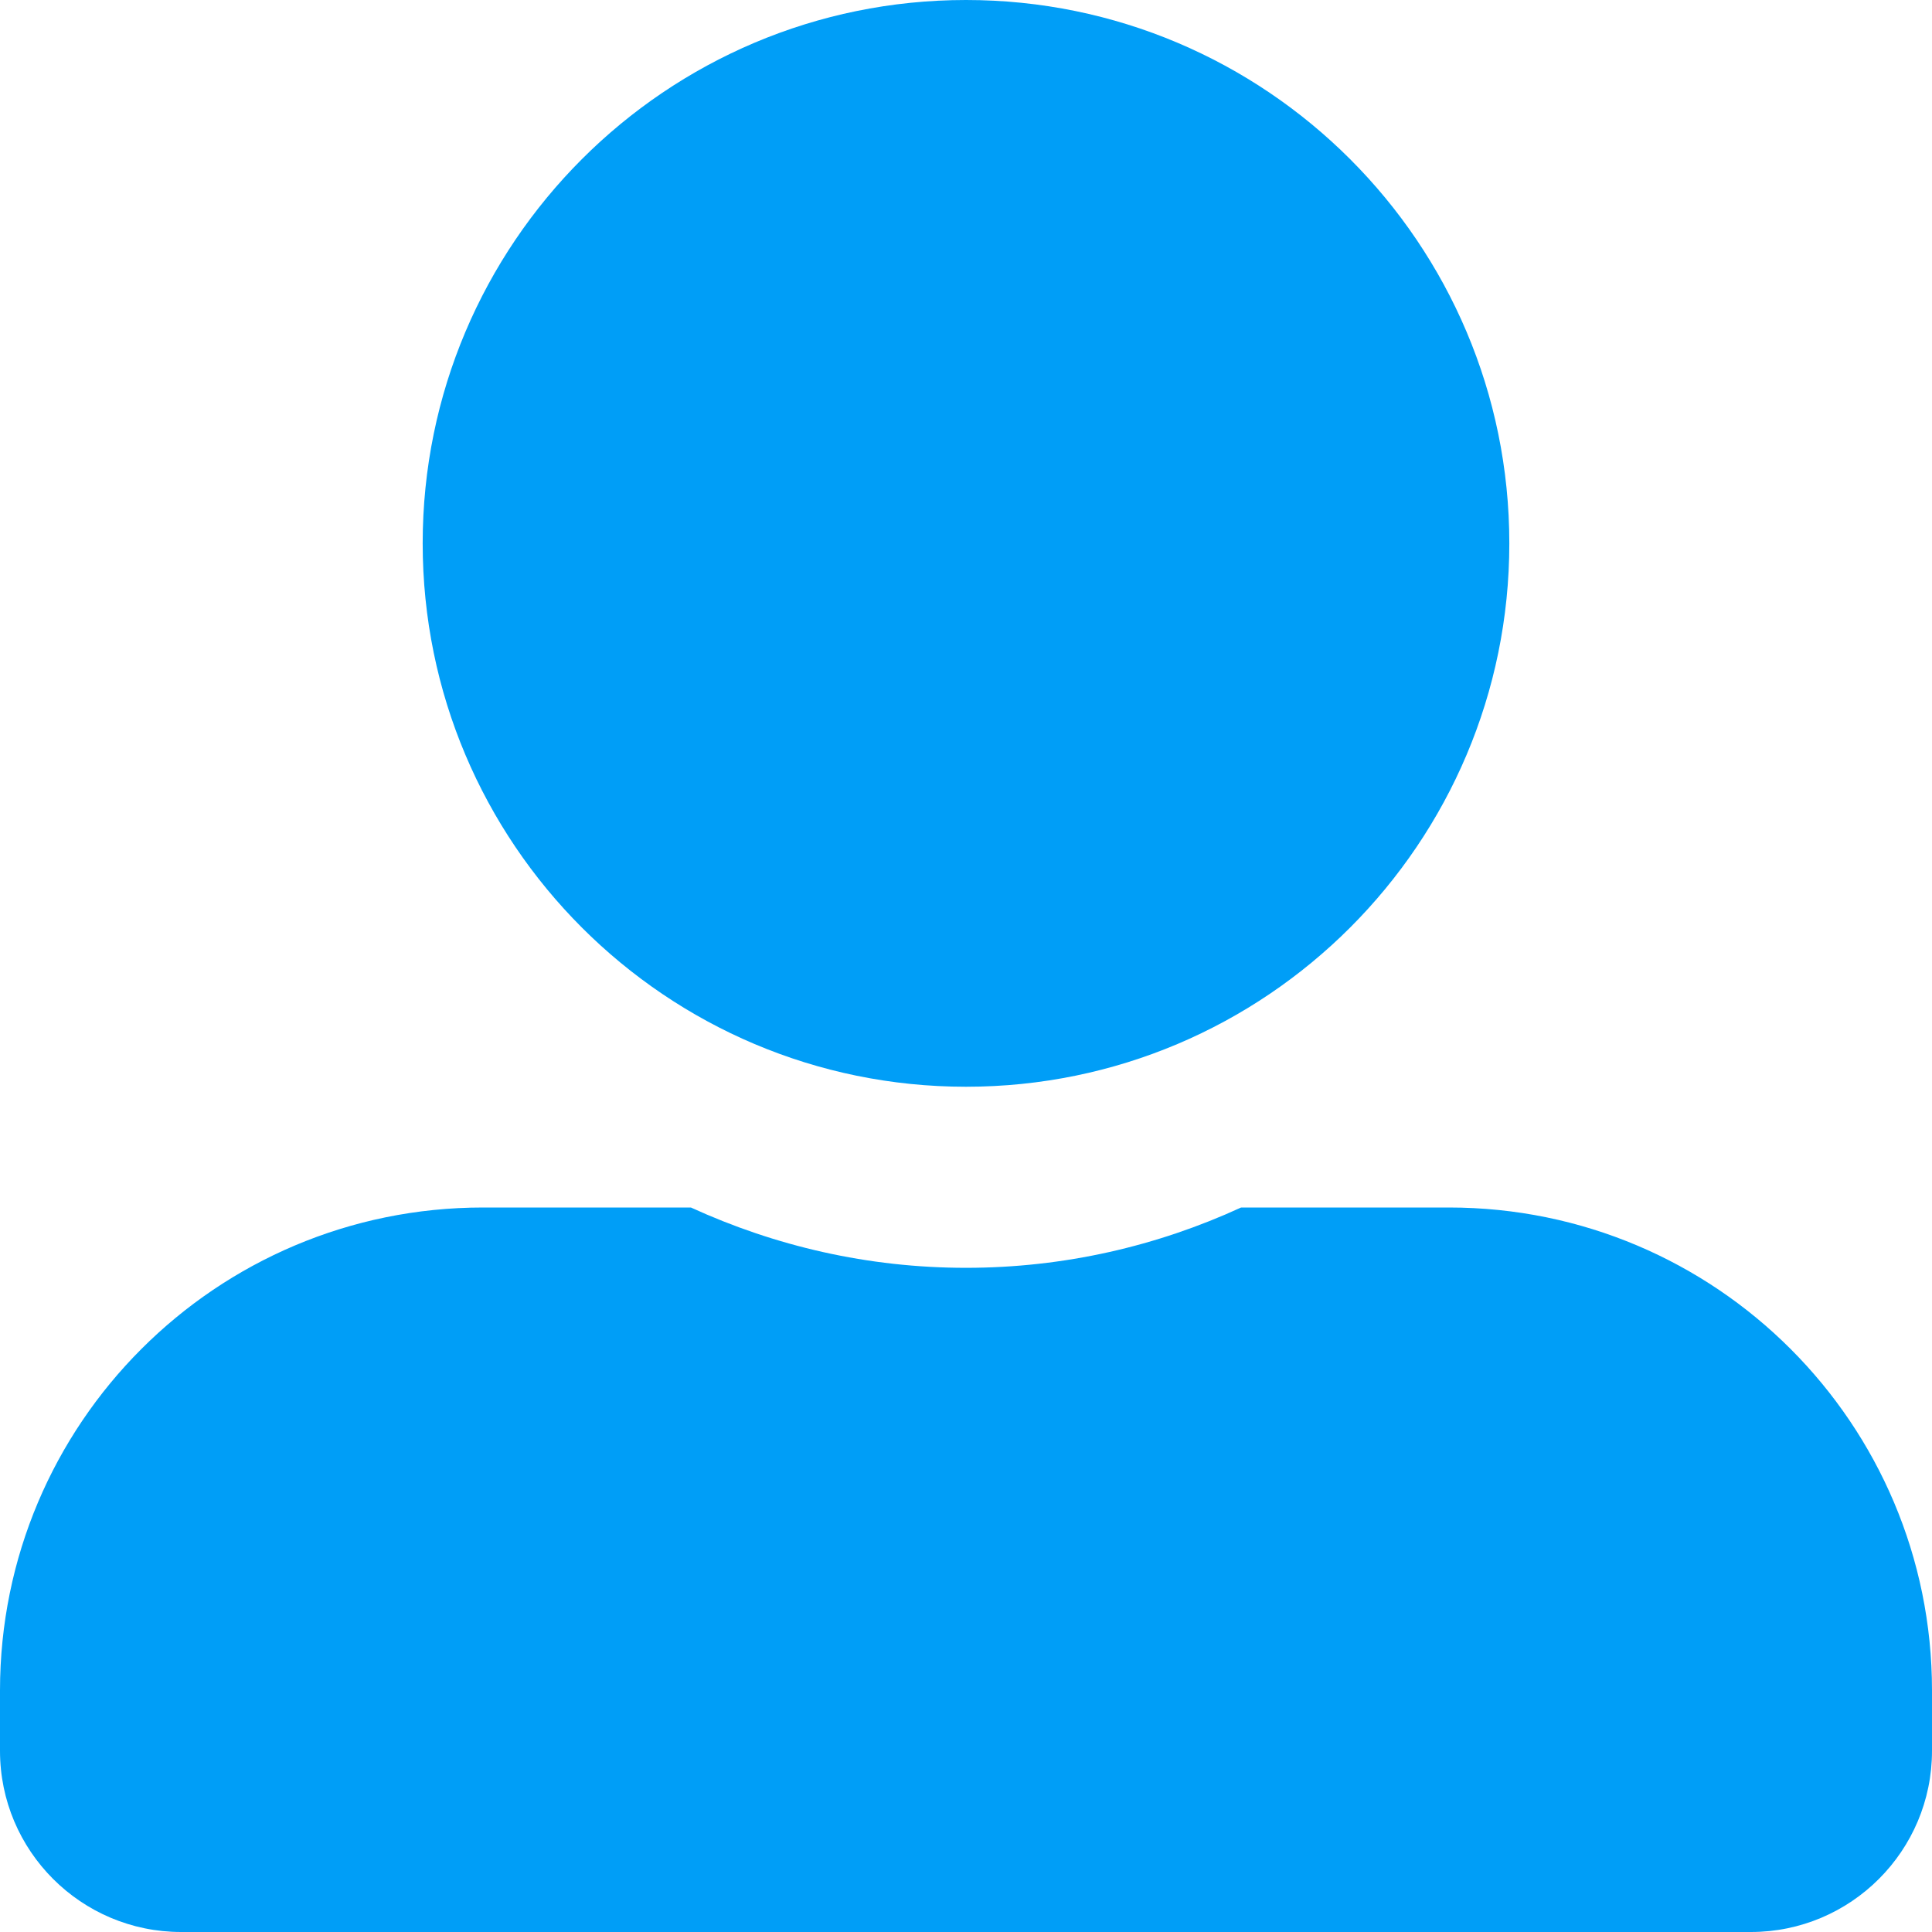
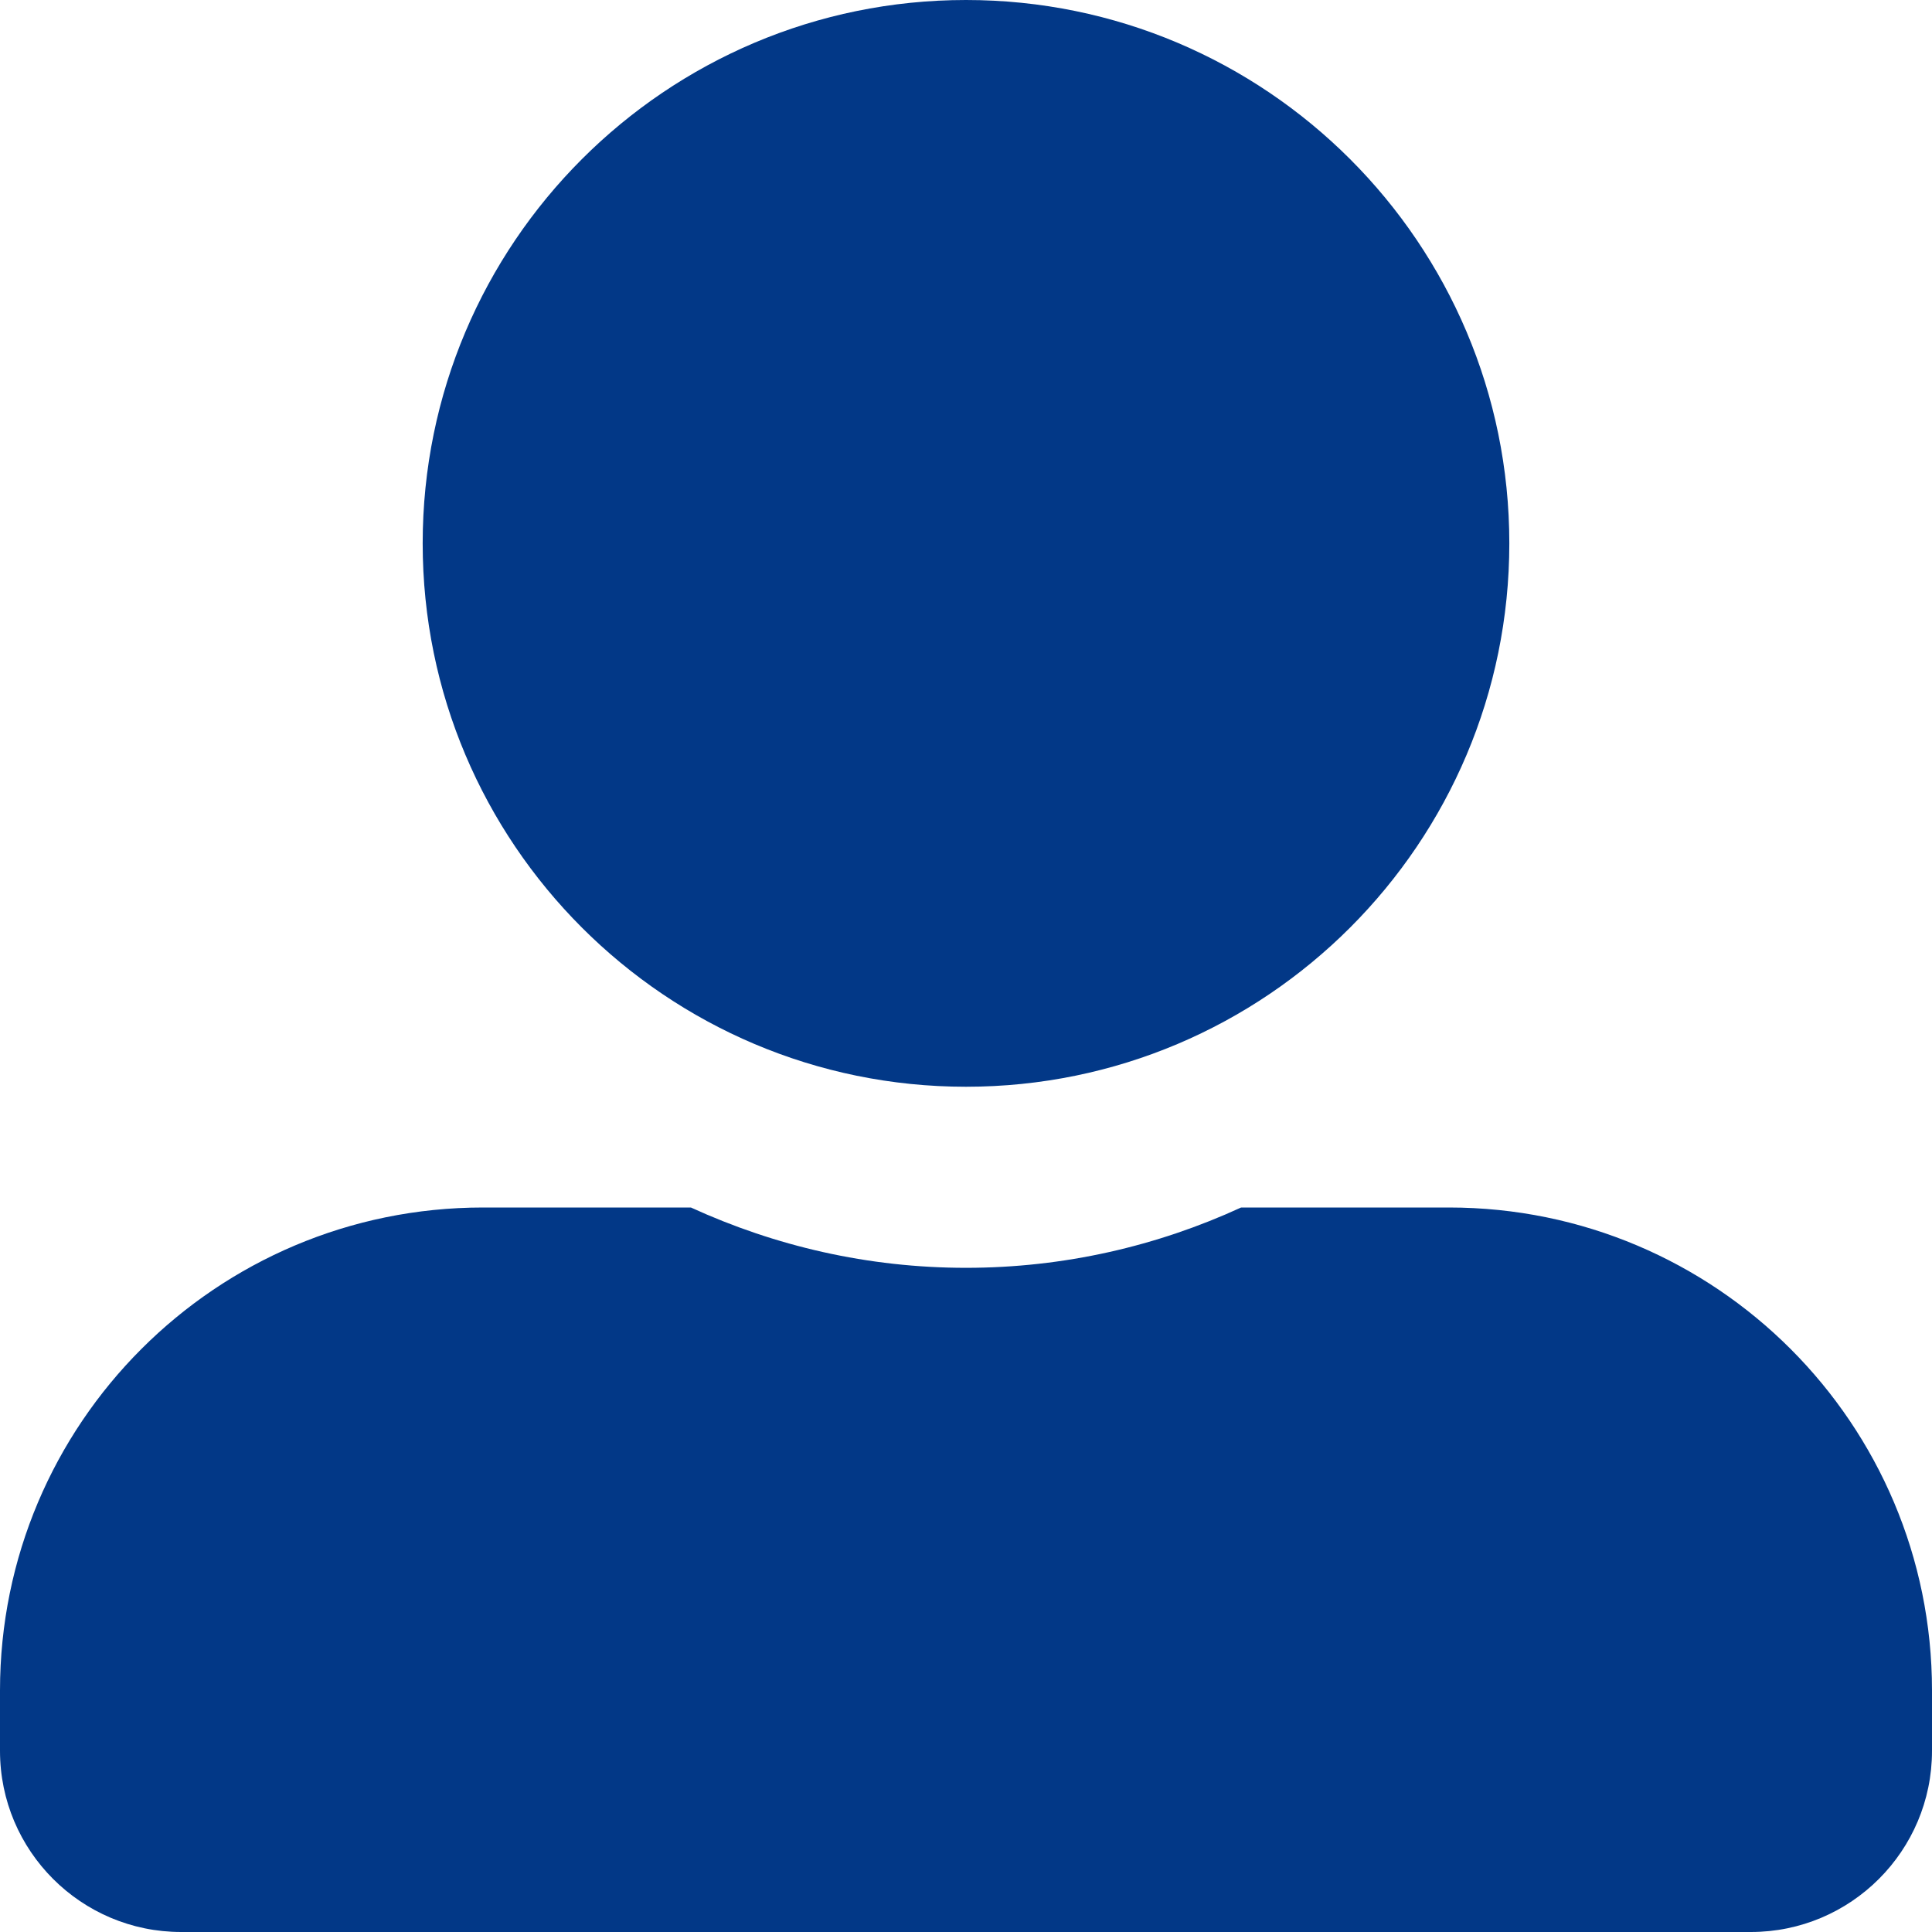
<svg xmlns="http://www.w3.org/2000/svg" width="18" height="18" viewBox="0 0 18 18" fill="none">
-   <path d="M9 10.125C11.795 10.125 14.062 7.857 14.062 5.062C14.062 2.268 11.795 0 9 0C6.205 0 3.938 2.268 3.938 5.062C3.938 7.857 6.205 10.125 9 10.125ZM13.5 11.25H11.563C10.782 11.609 9.914 11.812 9 11.812C8.086 11.812 7.221 11.609 6.437 11.25H4.5C2.014 11.25 0 13.264 0 15.75V16.312C0 17.244 0.756 18 1.688 18H16.312C17.244 18 18 17.244 18 16.312V15.75C18 13.264 15.986 11.25 13.5 11.25Z" fill="#009EF7" />
+   <path d="M9 10.125C11.795 10.125 14.062 7.857 14.062 5.062C14.062 2.268 11.795 0 9 0C6.205 0 3.938 2.268 3.938 5.062C3.938 7.857 6.205 10.125 9 10.125ZM13.5 11.25H11.563C10.782 11.609 9.914 11.812 9 11.812C8.086 11.812 7.221 11.609 6.437 11.25H4.5C2.014 11.25 0 13.264 0 15.75V16.312C0 17.244 0.756 18 1.688 18H16.312C17.244 18 18 17.244 18 16.312V15.75C18 13.264 15.986 11.25 13.5 11.25Z" fill="#023887" />
</svg>
